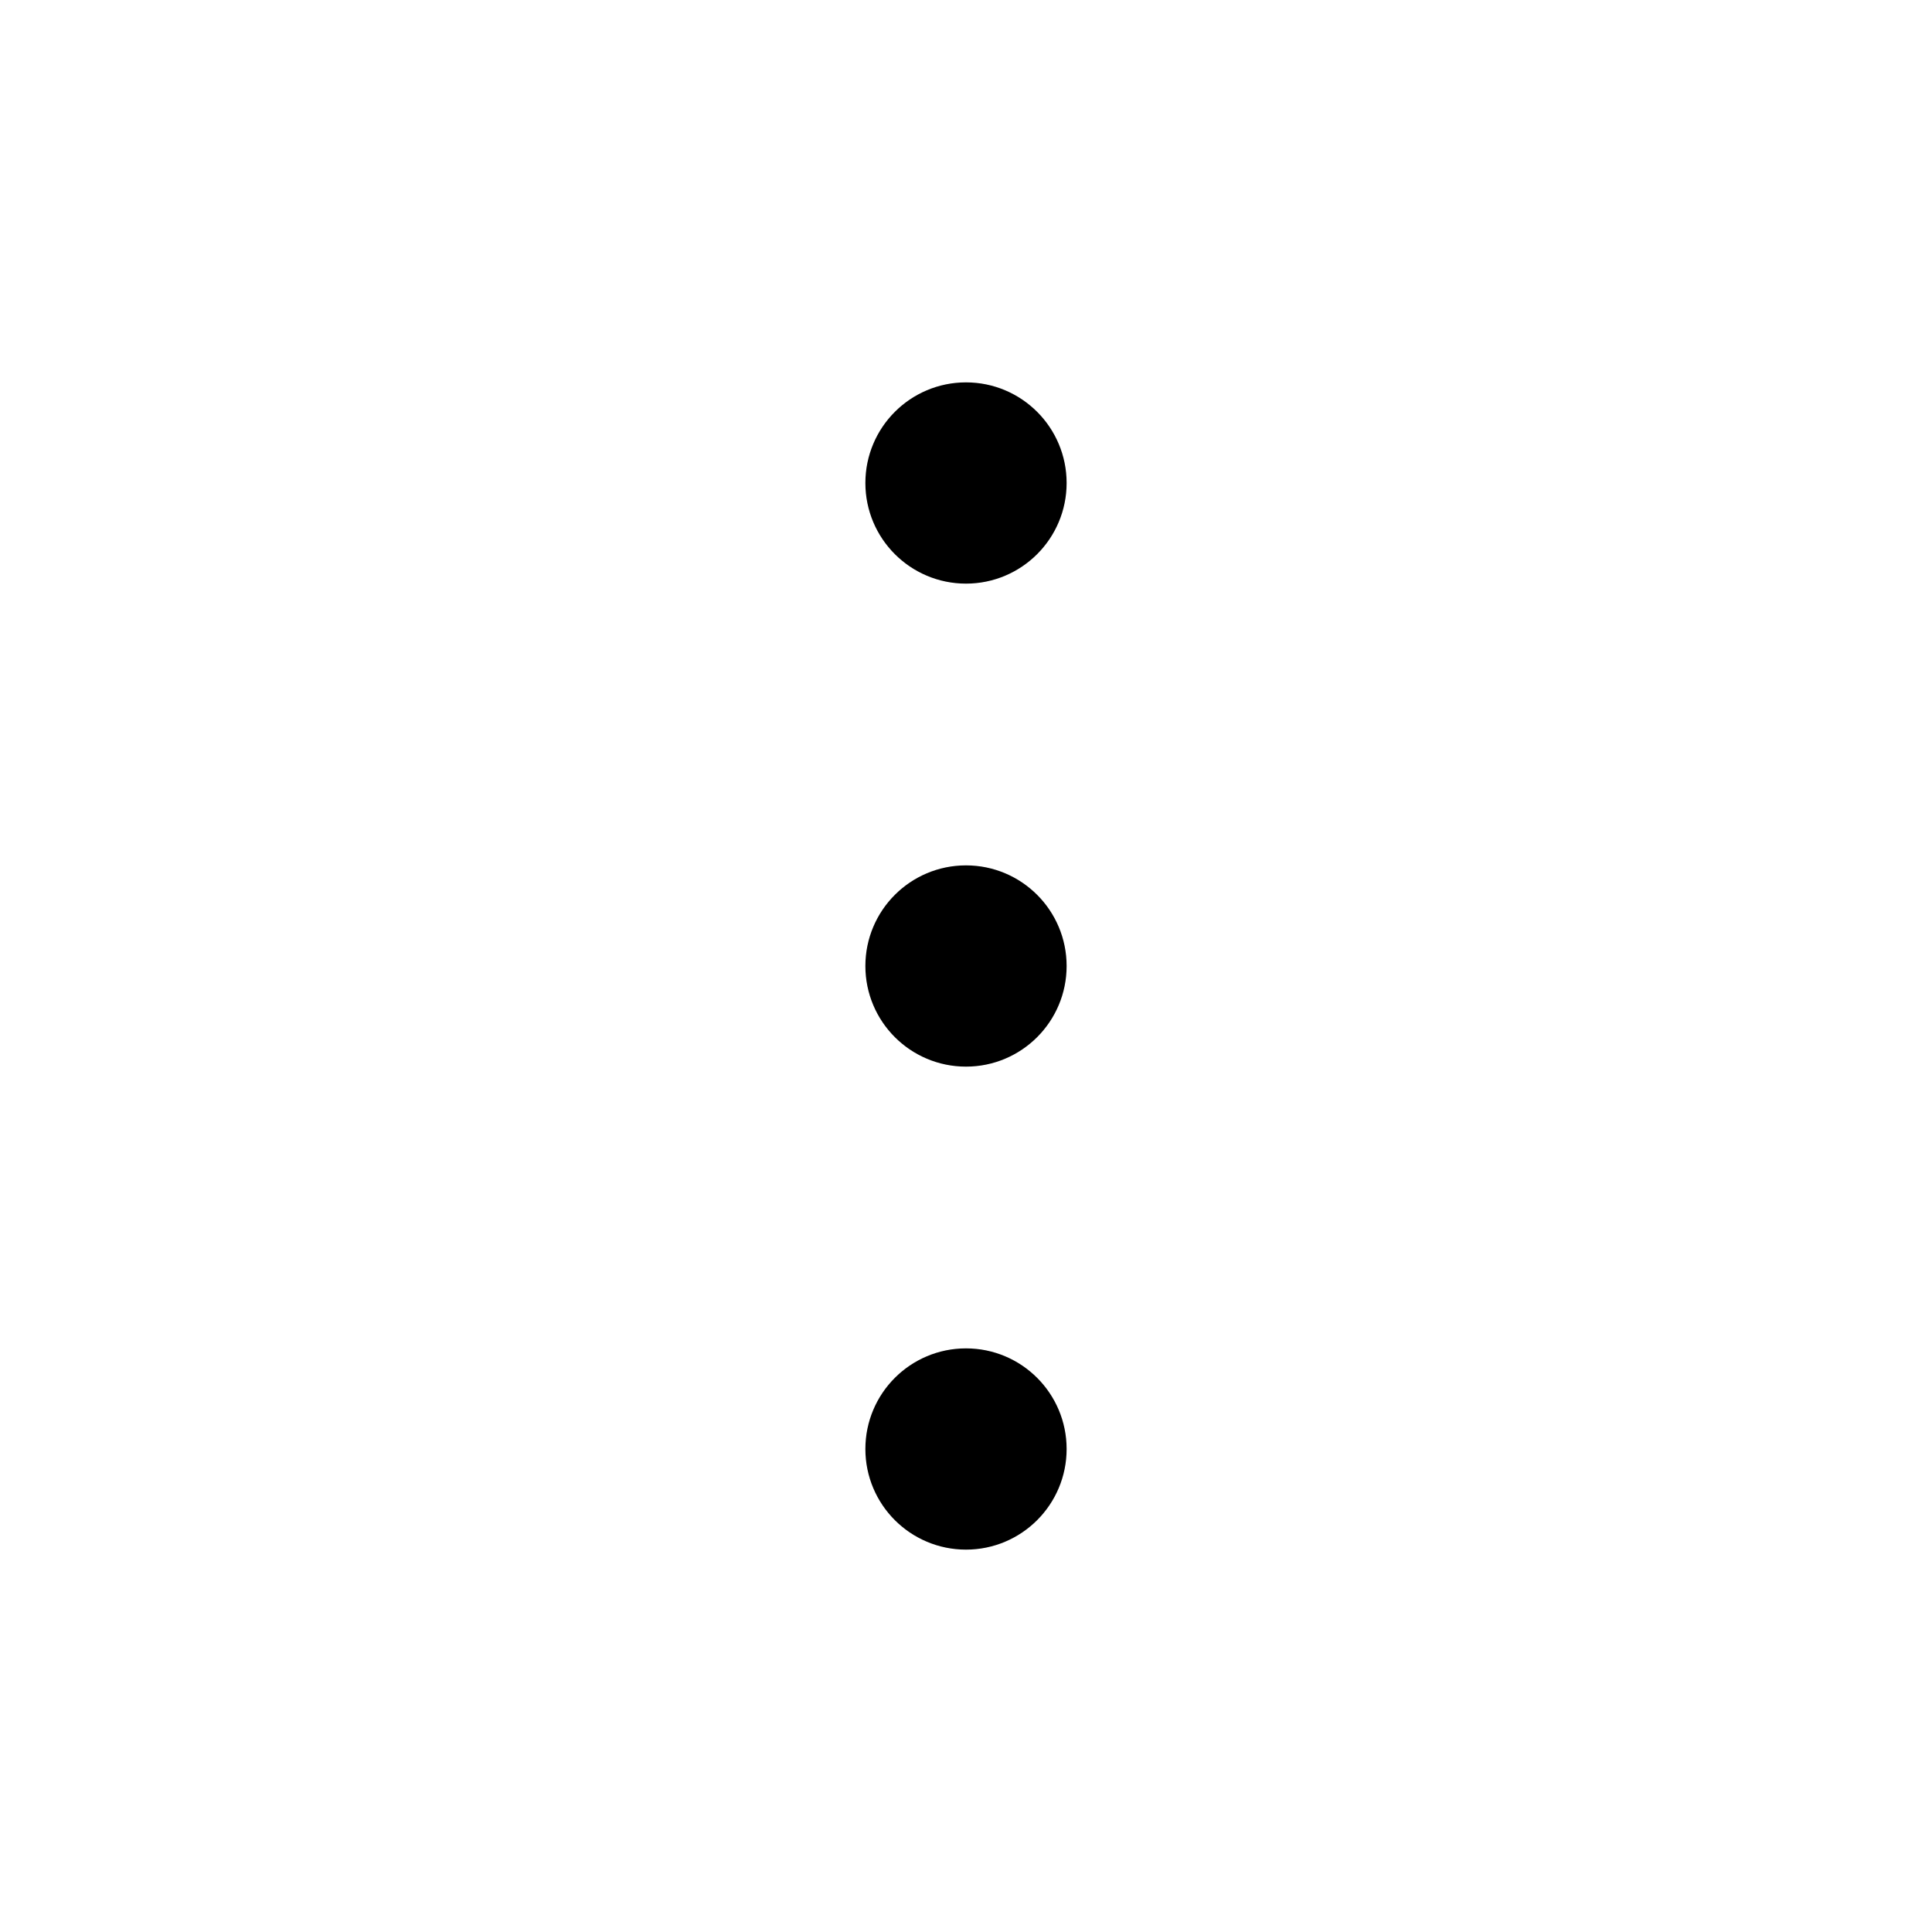
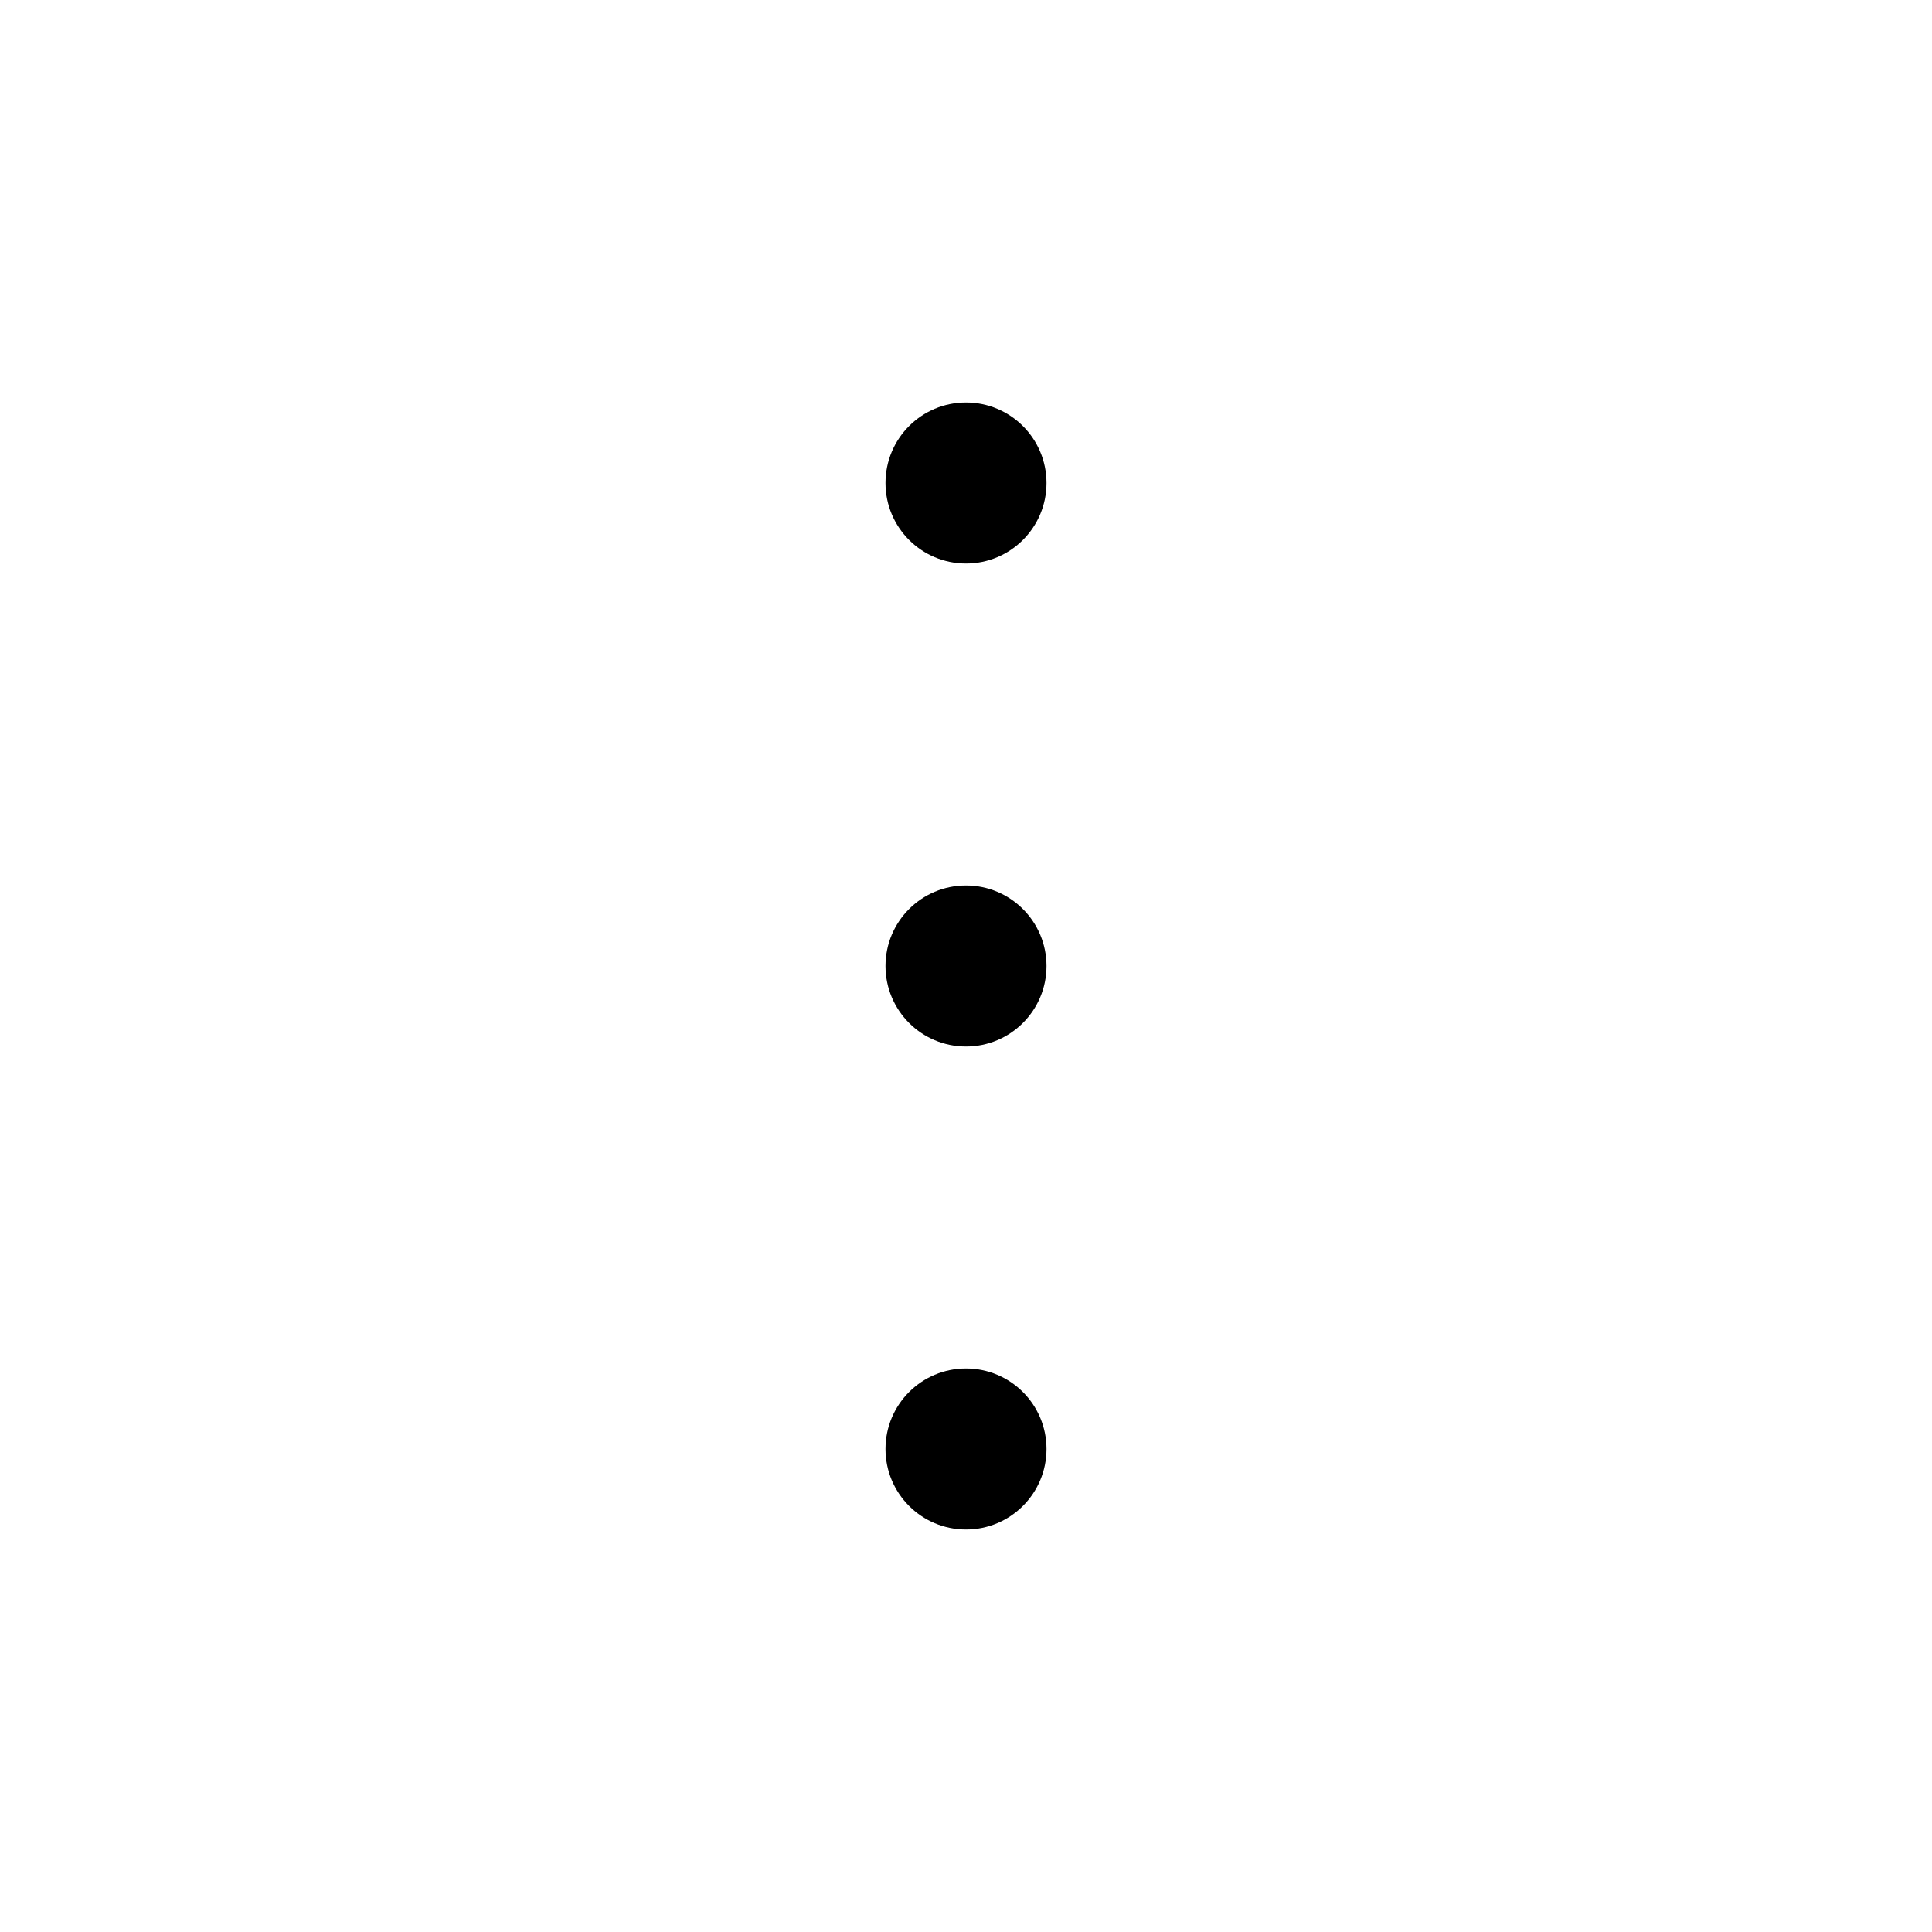
- <svg xmlns="http://www.w3.org/2000/svg" width="800px" height="800px" viewBox="0 0 24 24" id="three-dots">
-   <g id="_20x20_three-dots--grey" data-name="20x20/three-dots--grey" transform="translate(24) rotate(90)">
-     <rect id="Rectangle" width="24" height="24" fill="none" />
-     <circle id="Oval" cx="1" cy="1" r="1" transform="translate(5 11)" stroke="#000000" stroke-miterlimit="10" stroke-width="0.5" />
-     <circle id="Oval-2" data-name="Oval" cx="1" cy="1" r="1" transform="translate(11 11)" stroke="#000000" stroke-miterlimit="10" stroke-width="0.5" />
-     <circle id="Oval-3" data-name="Oval" cx="1" cy="1" r="1" transform="translate(17 11)" stroke="#000000" stroke-miterlimit="10" stroke-width="0.5" />
+ <svg xmlns="http://www.w3.org/2000/svg" class="svg" width="32px" height="32px" viewBox="0 0 24 24" id="three-dots">
+   <g transform="translate(24) rotate(90)">
+     <circle class="shape" cx="1" cy="1" r="1" transform="translate(5 11)" stroke-miterlimit="10" stroke-width="2" />
+     <circle class="shape" cx="1" cy="1" r="1" transform="translate(11 11)" stroke-miterlimit="10" stroke-width="2" />
+     <circle class="shape" cx="1" cy="1" r="1" transform="translate(17 11)" stroke-miterlimit="10" stroke-width="2" />
  </g>
</svg>
